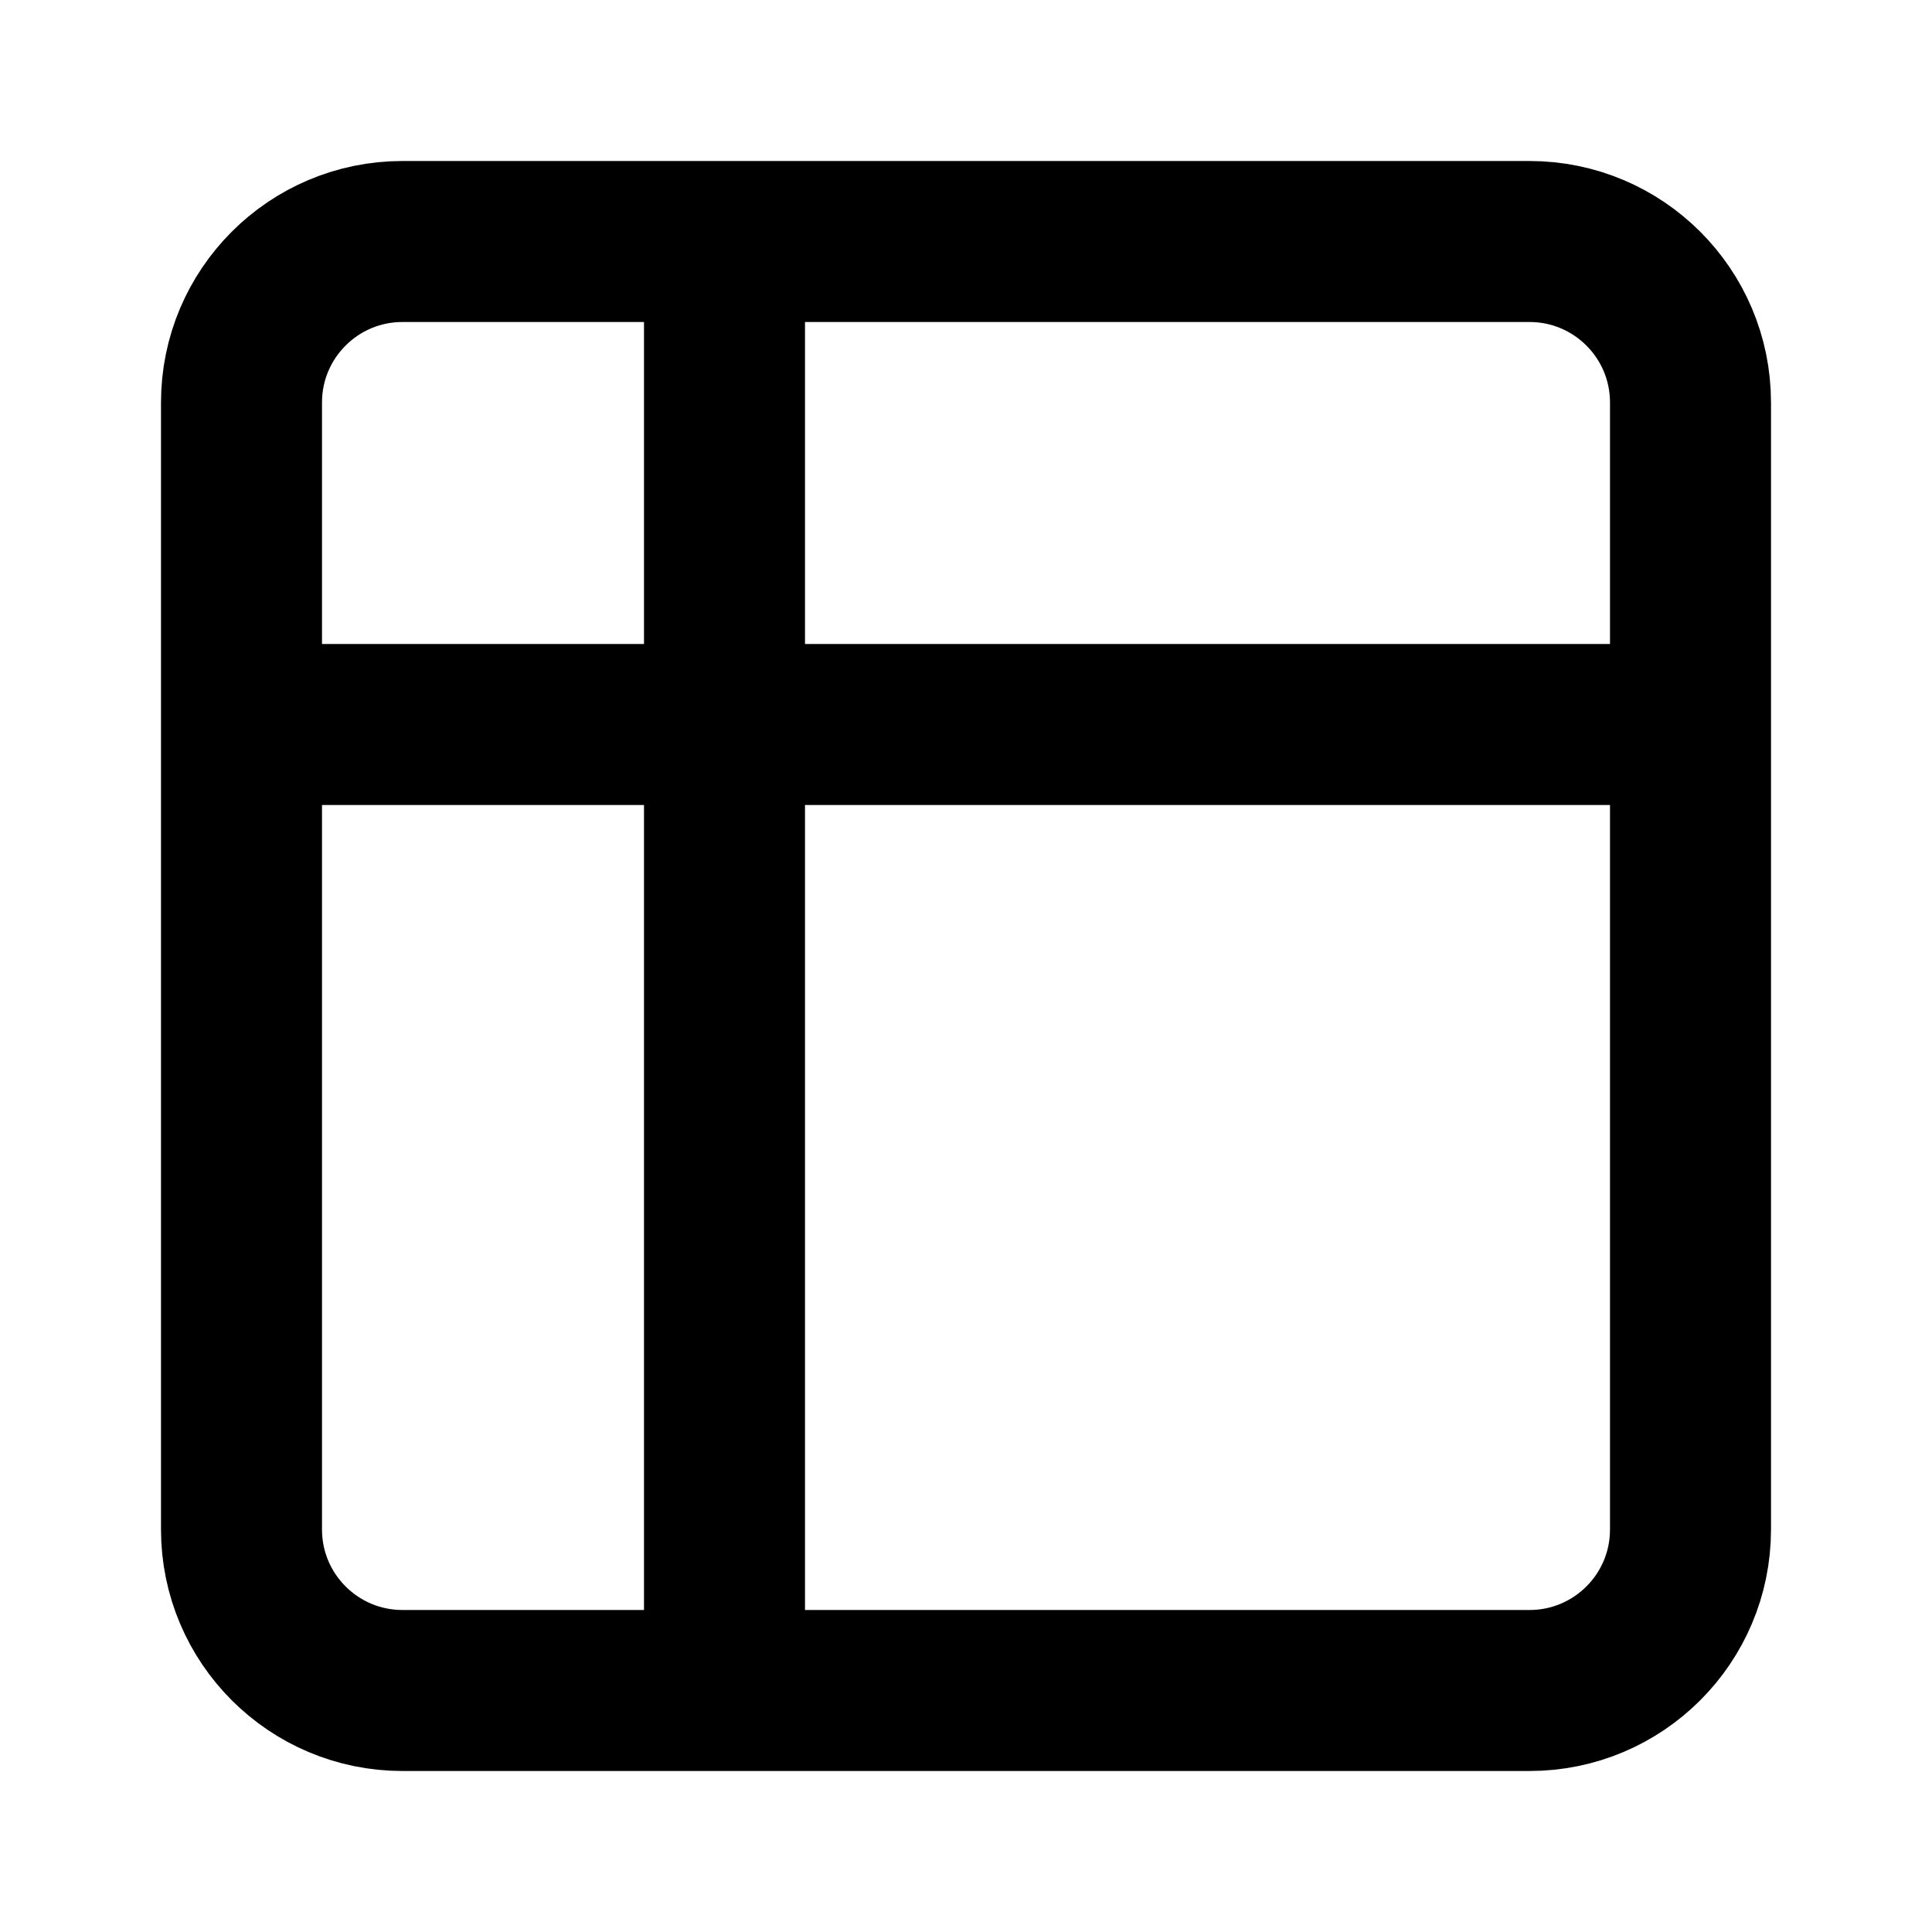
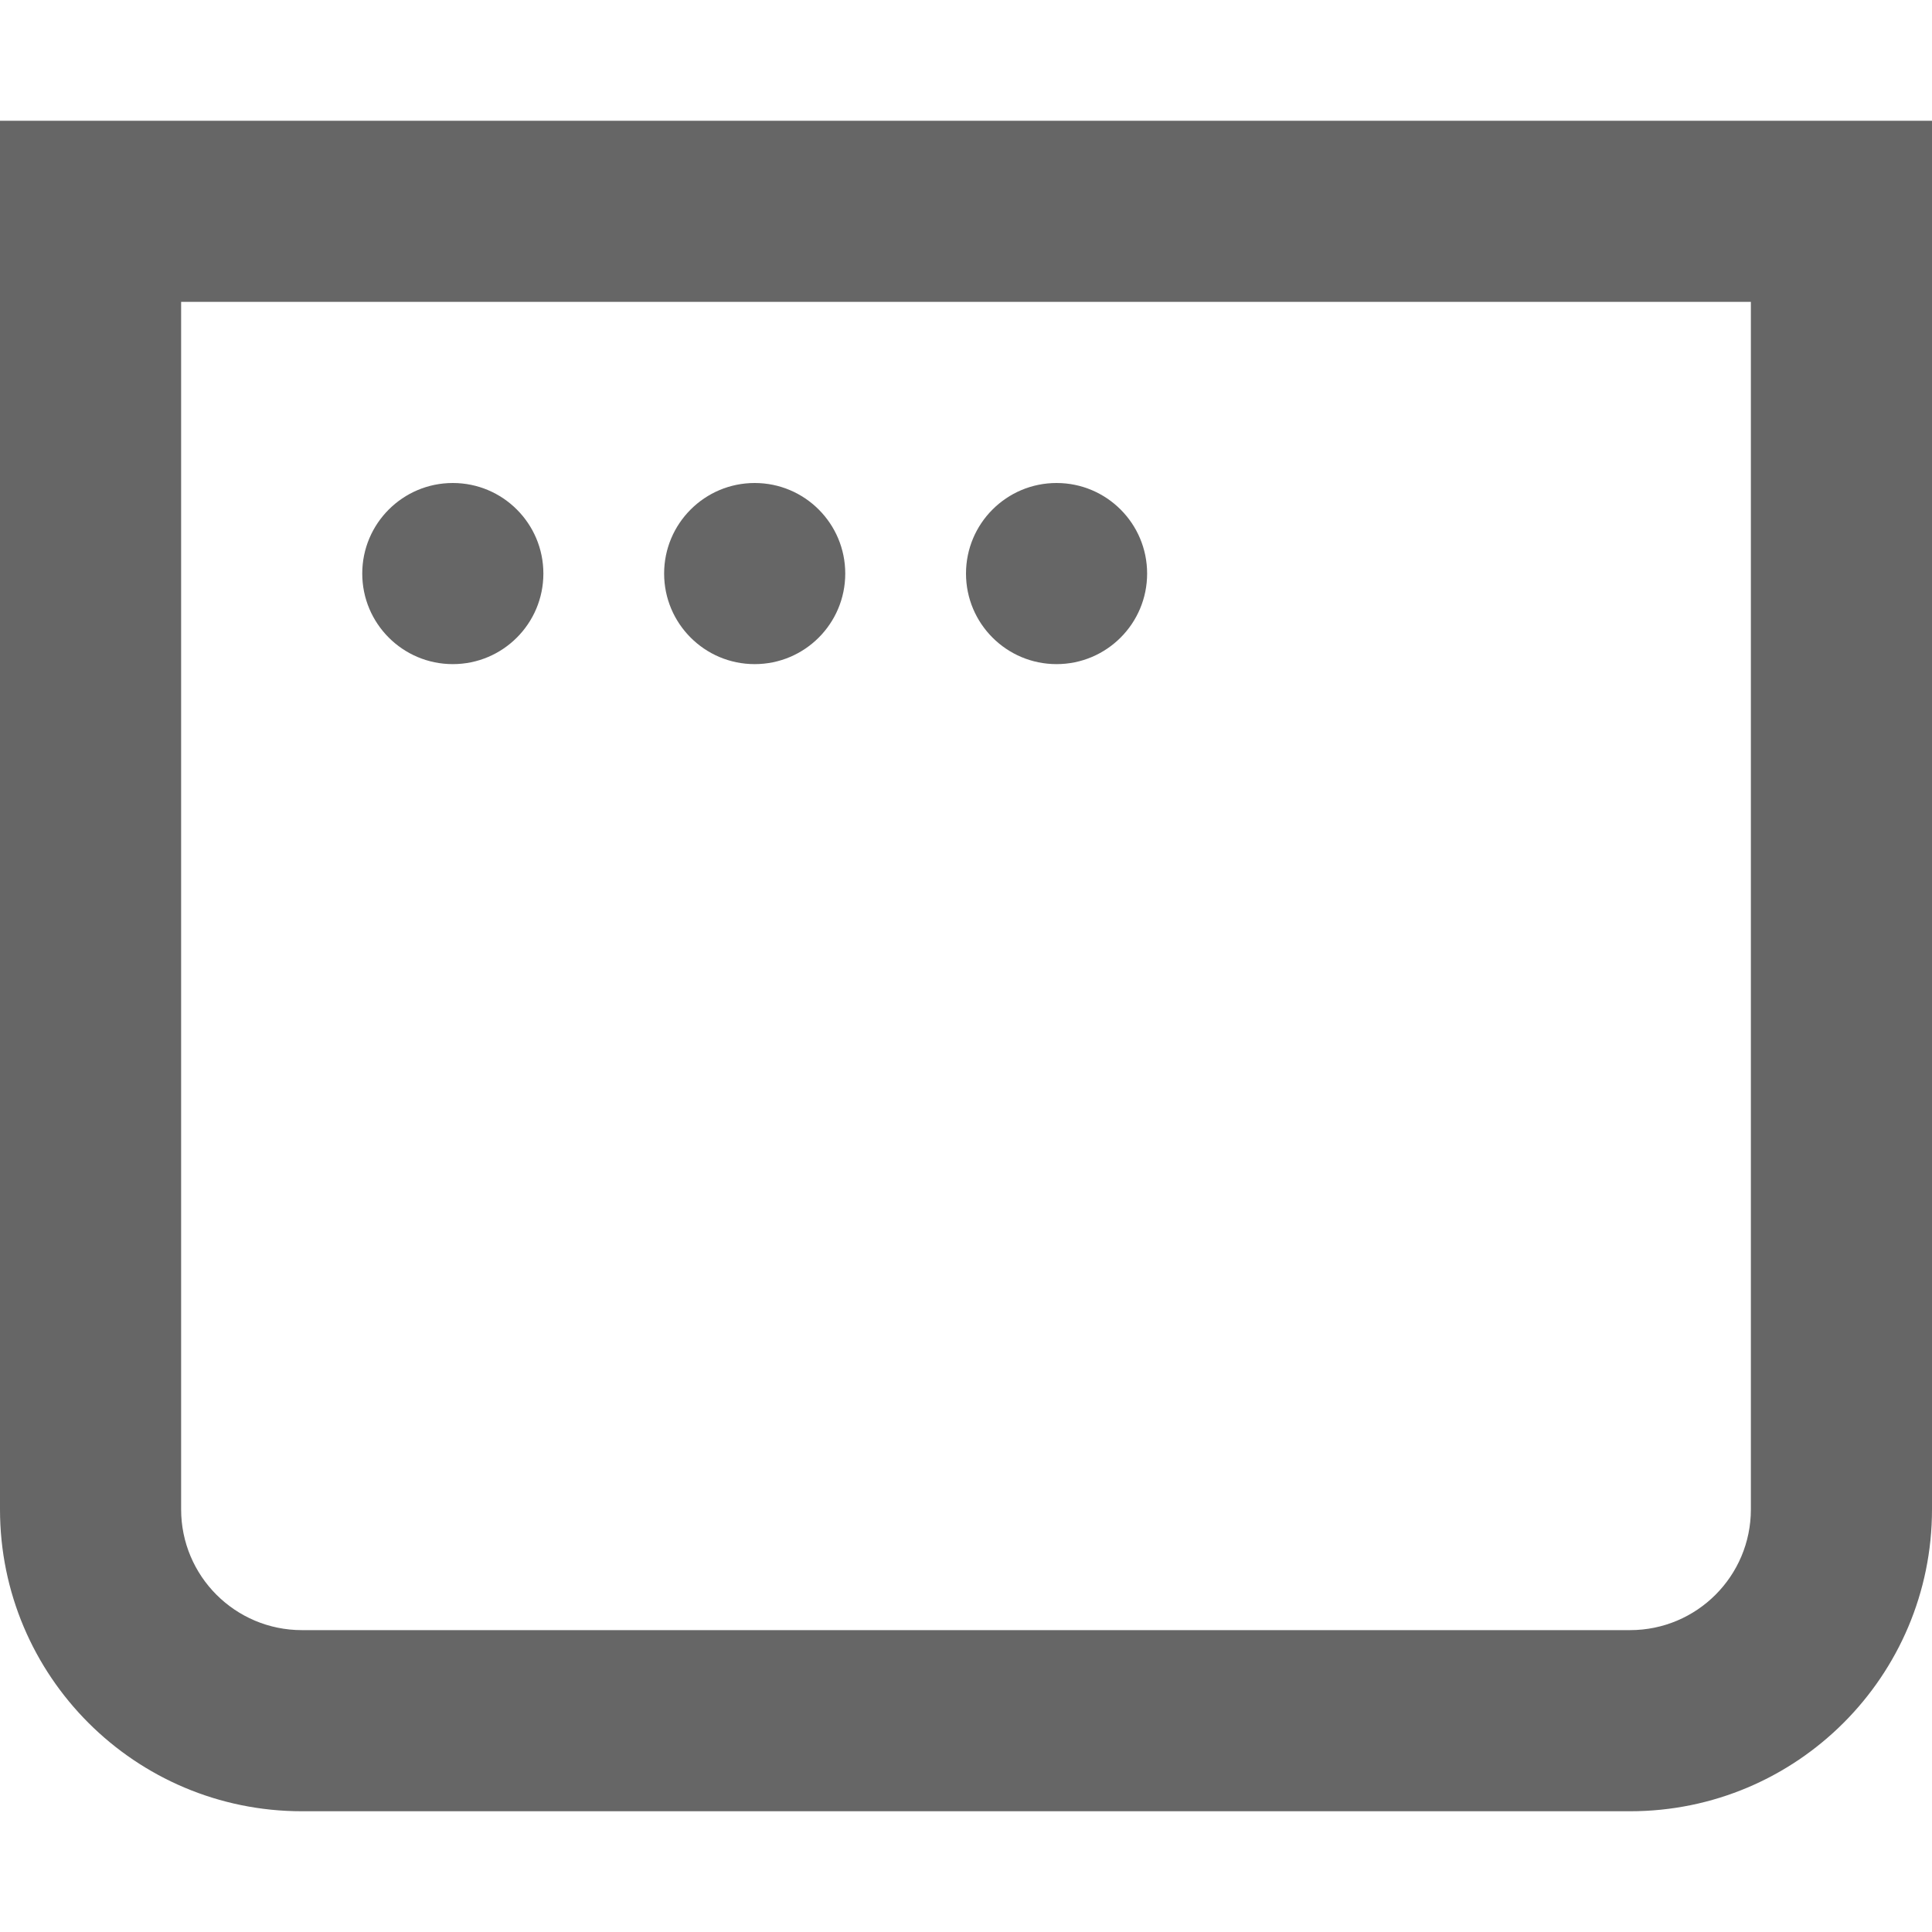
- <svg xmlns="http://www.w3.org/2000/svg" viewBox="0 0 24 24" fill="none" stroke="currentColor" stroke-width="2">
-   <rect x="3" y="3" width="18" height="18" rx="2" />
-   <path d="M3 9h18M9 3v18" />
+ <svg xmlns="http://www.w3.org/2000/svg" fill="none" viewBox="0 0 16 16">
+   <path fill-rule="evenodd" clip-rule="evenodd" d="M1.5 2.5h13v10a1 1 0 0 1-1 1h-11a1 1 0 0 1-1-1zM0 1h16v11.5a2.5 2.5 0 0 1-2.5 2.5h-11A2.5 2.5 0 0 1 0 12.5zm3.75 4.5a.75.75 0 1 0 0-1.5.75.75 0 0 0 0 1.5M7 4.75a.75.75 0 1 1-1.5 0 .75.75 0 0 1 1.5 0m1.75.75a.75.75 0 1 0 0-1.5.75.75 0 0 0 0 1.5" fill="#666" />
</svg>
